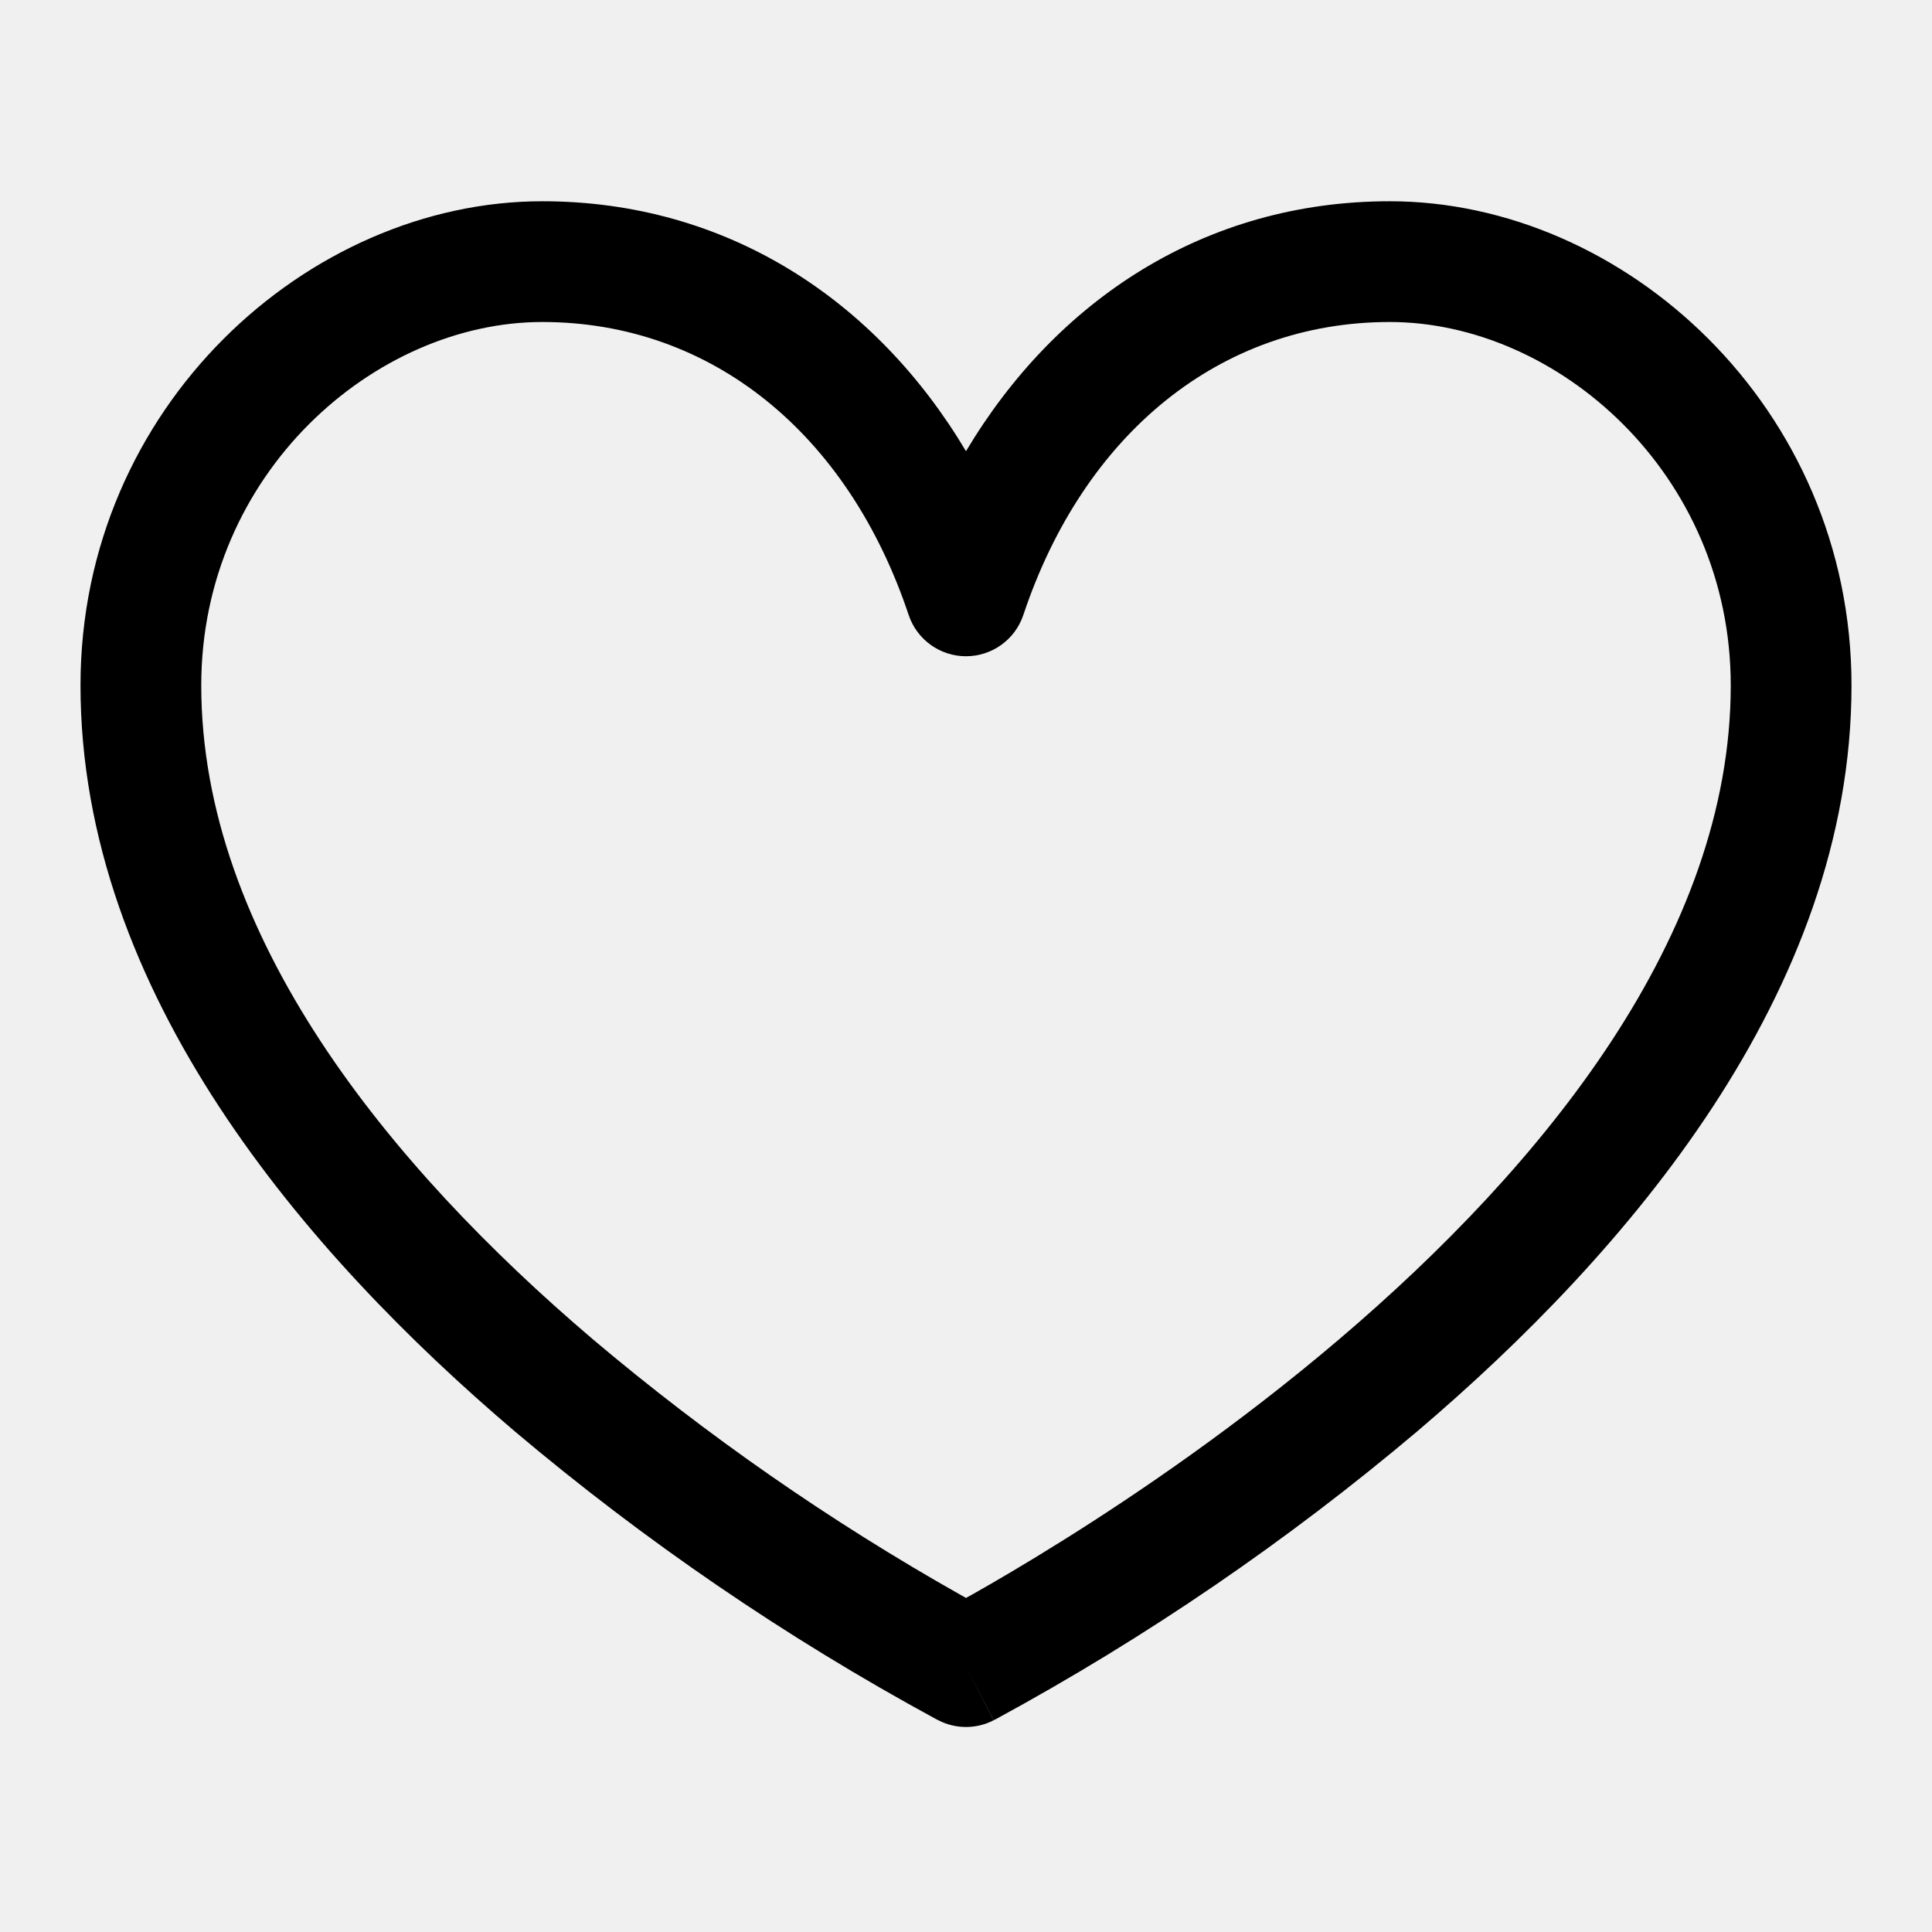
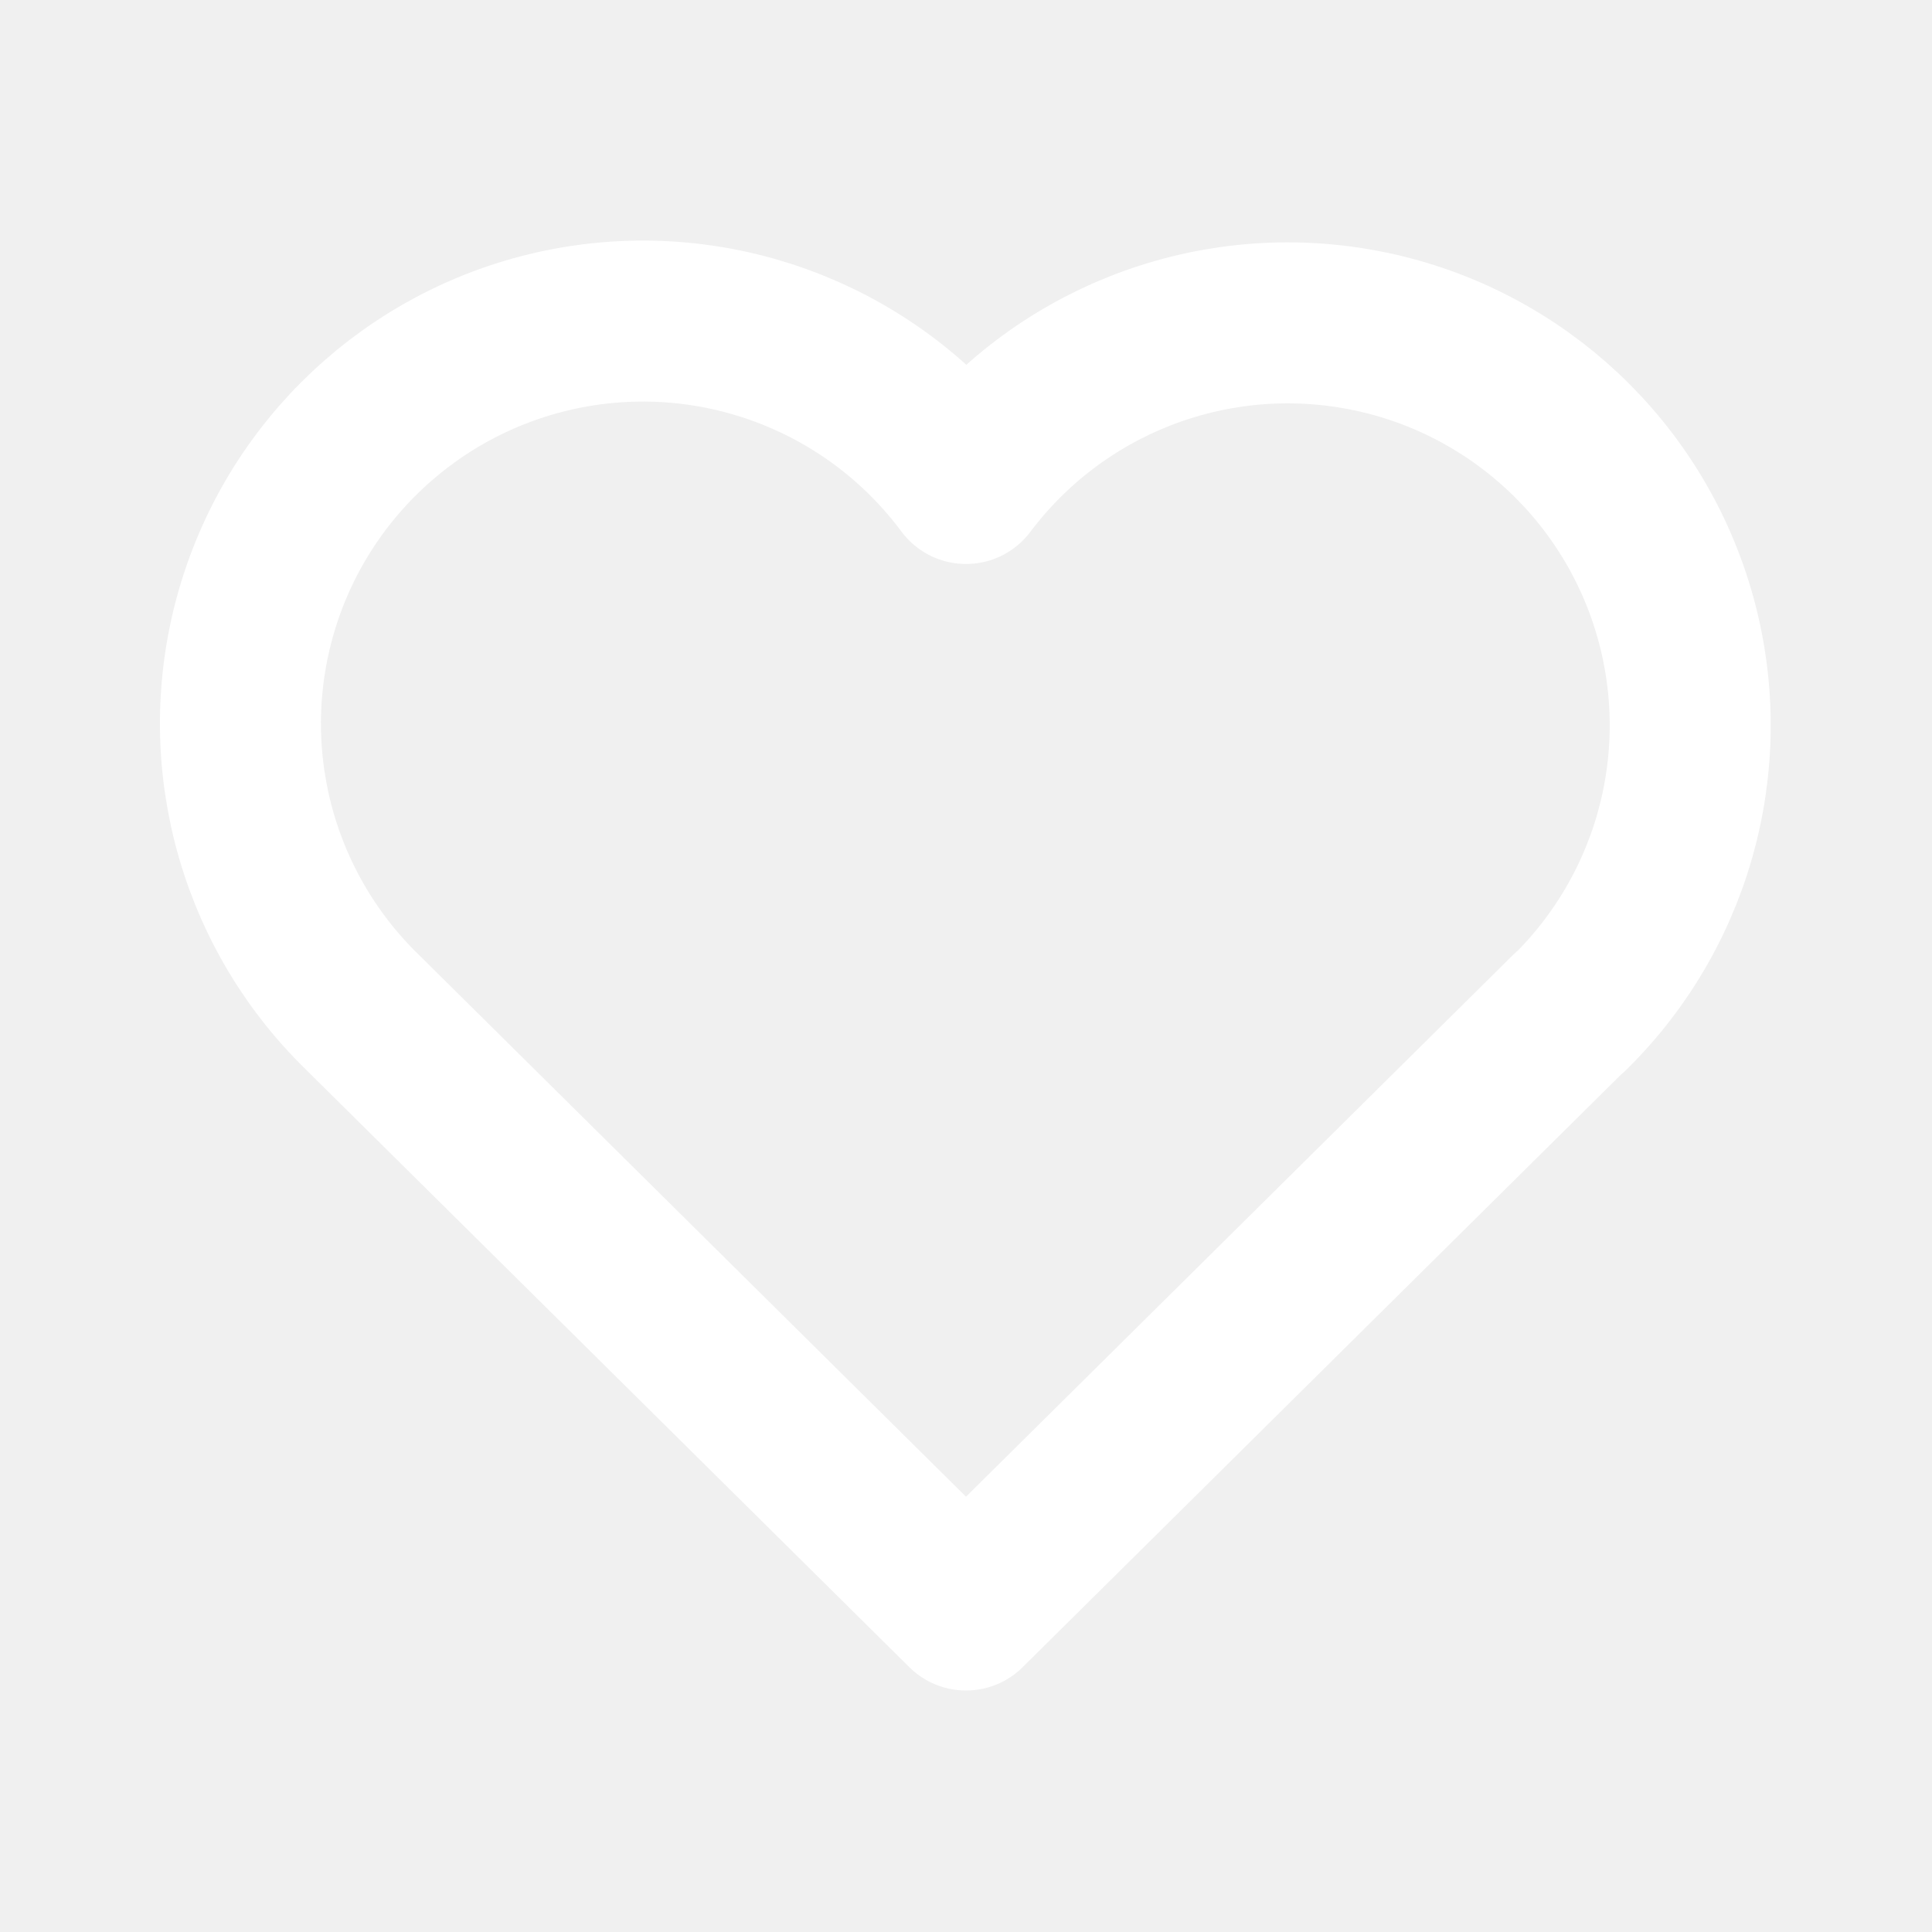
- <svg xmlns="http://www.w3.org/2000/svg" viewBox="0 0 24 24" width="24" height="24">
-   <path d="m12 20.703.343.667a.748.748 0 0 1-.686 0l-.003-.002-.007-.003-.025-.013a31.138 31.138 0 0 1-5.233-3.576C3.8 15.573 1 12.332 1 8.514v-.001C1 5.053 3.829 2.5 6.736 2.5 9.03 2.5 10.881 3.726 12 5.605 13.12 3.726 14.97 2.5 17.264 2.5 20.17 2.5 23 5.052 23 8.514c0 3.818-2.801 7.06-5.389 9.262a31.148 31.148 0 0 1-5.233 3.576l-.025.013-.007.003-.002.001ZM6.736 4C4.657 4 2.5 5.88 2.5 8.514c0 3.107 2.324 5.96 4.861 8.12a29.655 29.655 0 0 0 4.566 3.175l.073.041.073-.04c.271-.153.661-.38 1.13-.674.94-.588 2.19-1.441 3.436-2.502 2.537-2.16 4.861-5.013 4.861-8.12C21.5 5.88 19.343 4 17.264 4c-2.106 0-3.801 1.389-4.553 3.643a.751.751 0 0 1-1.422 0C10.537 5.389 8.841 4 6.736 4Z" />
+ <svg xmlns="http://www.w3.org/2000/svg" width="24" height="24" viewBox="0 0 24 24" fill="none" stroke="#ffffff" stroke-width="2" stroke-linecap="round" stroke-linejoin="round" class="icon icon-tabler icons-tabler-outline icon-tabler-heart">
+   <path stroke="none" d="M0 0h24v24H0z" fill="none" />
+   <path d="M19.5 12.572l-7.5 7.428l-7.5 -7.428a5 5 0 1 1 7.5 -6.566a5 5 0 1 1 7.5 6.572" />
</svg>
